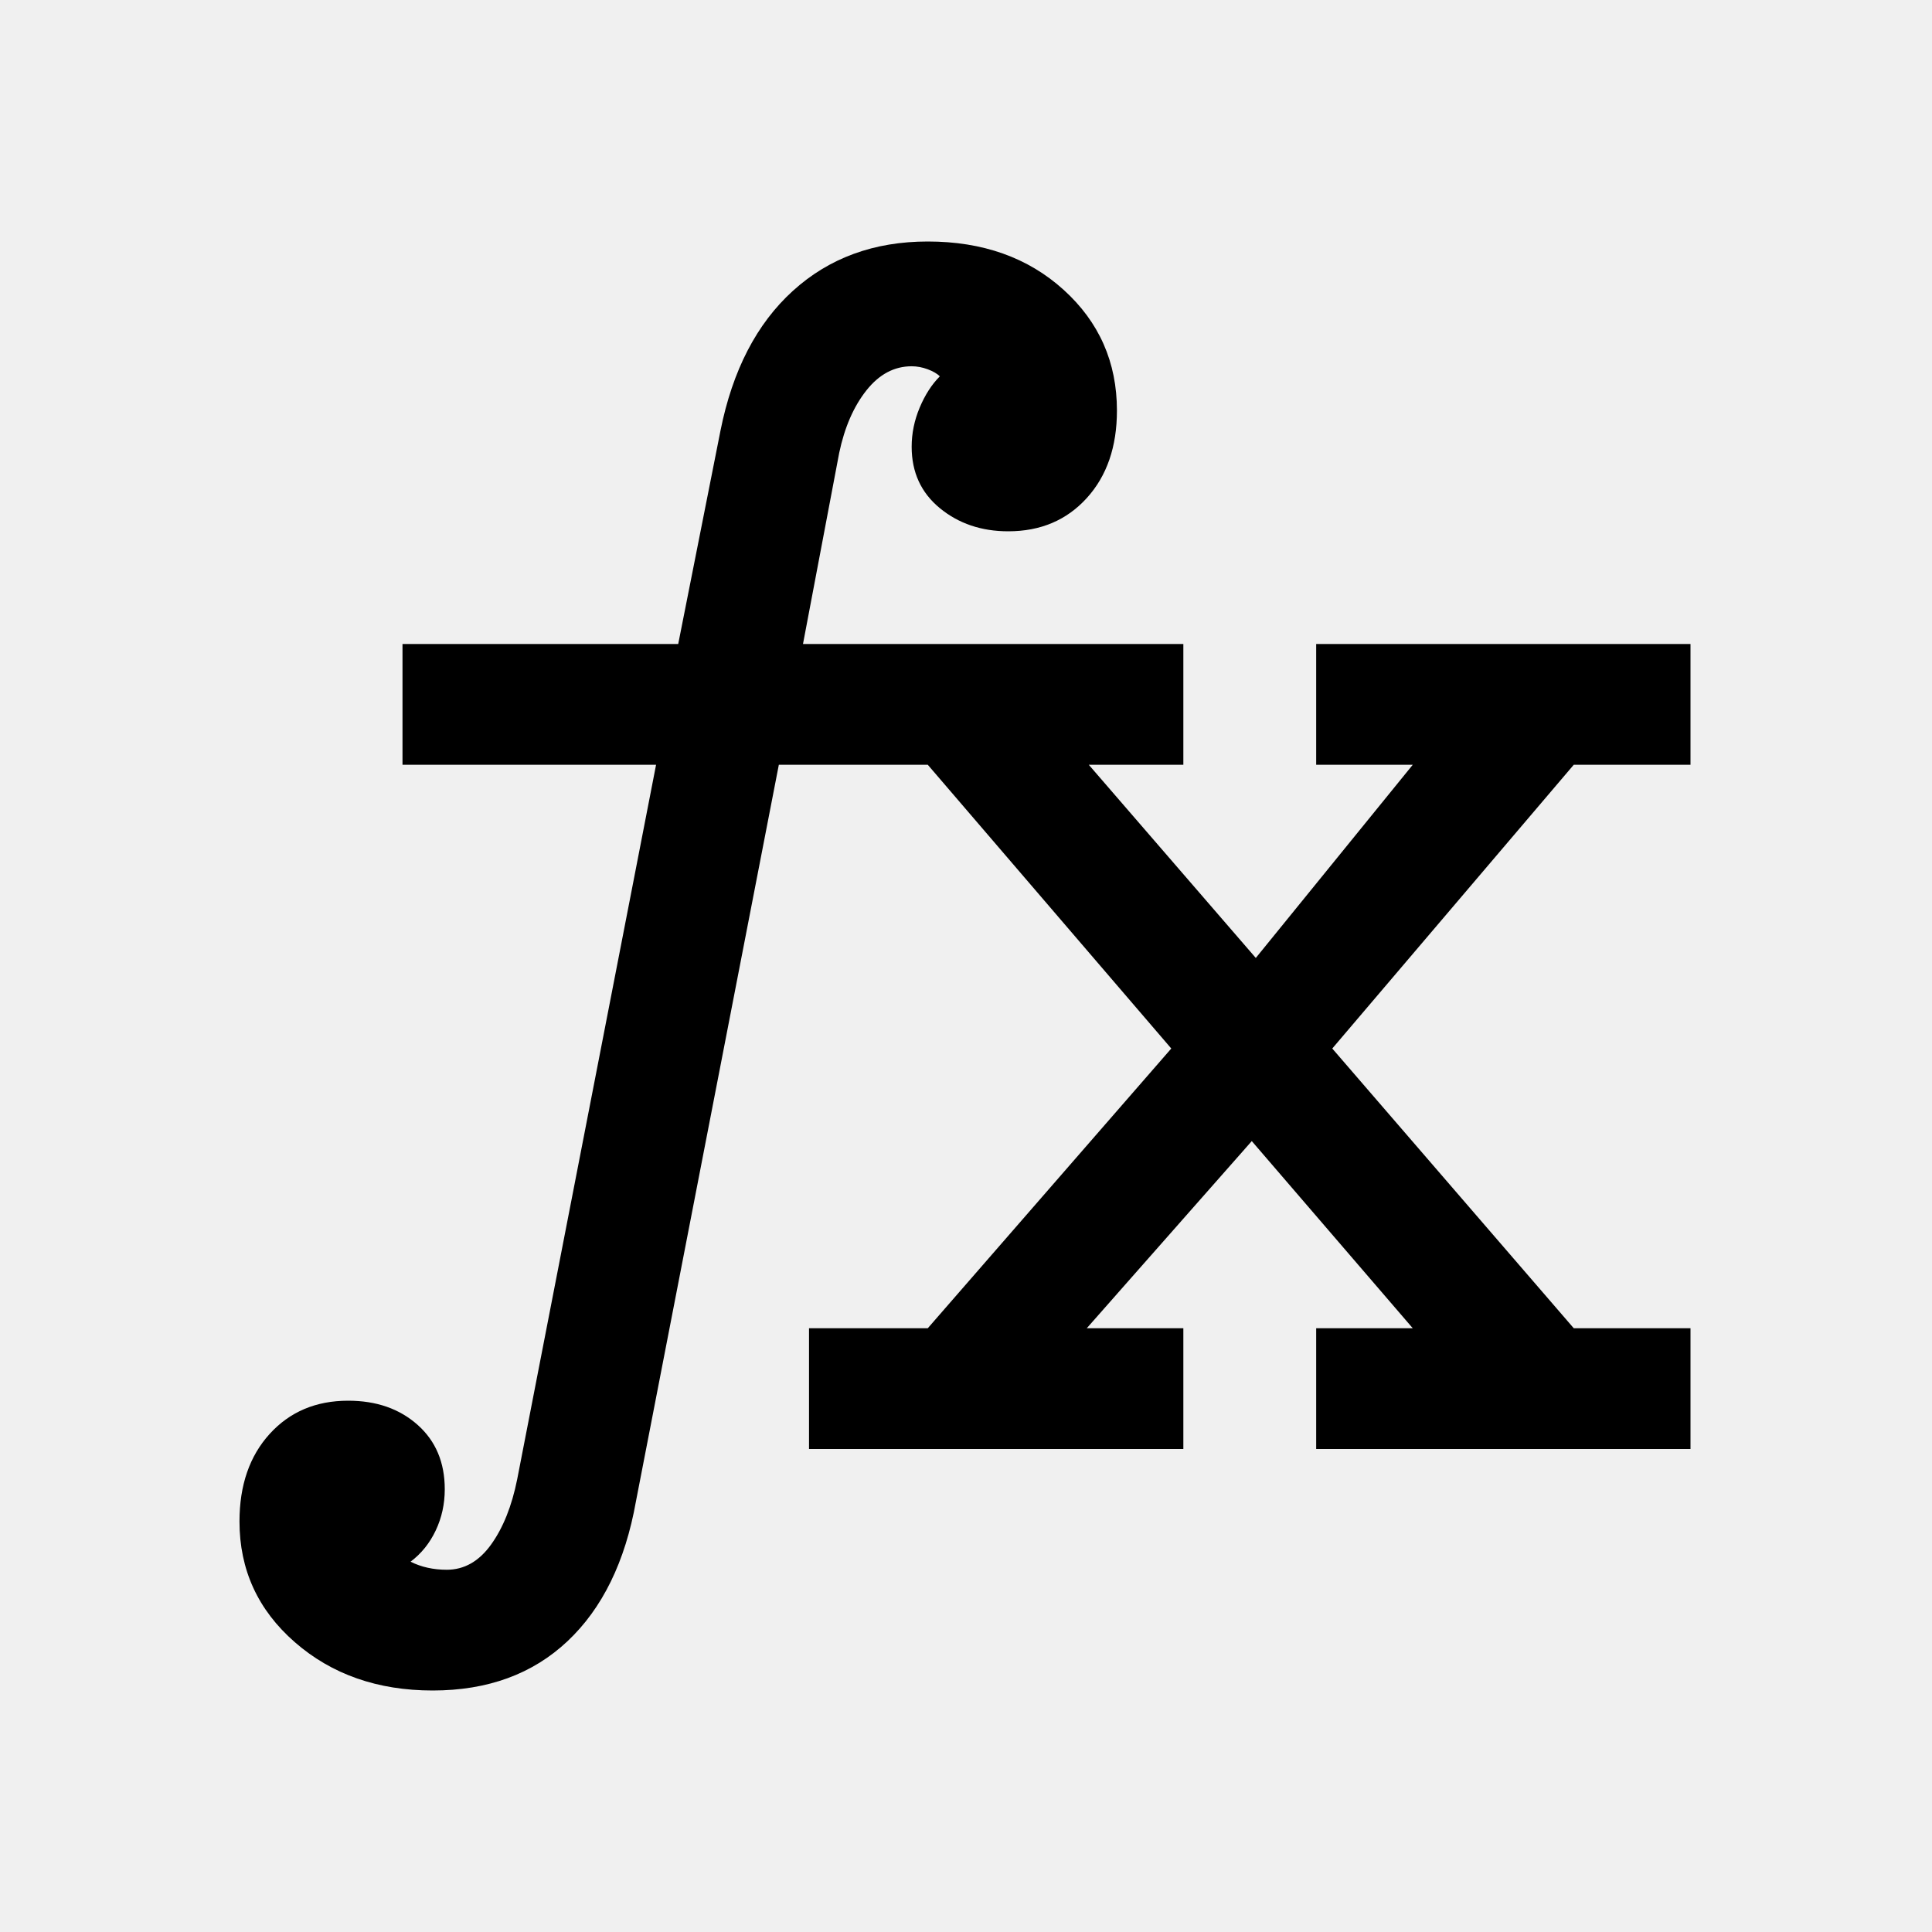
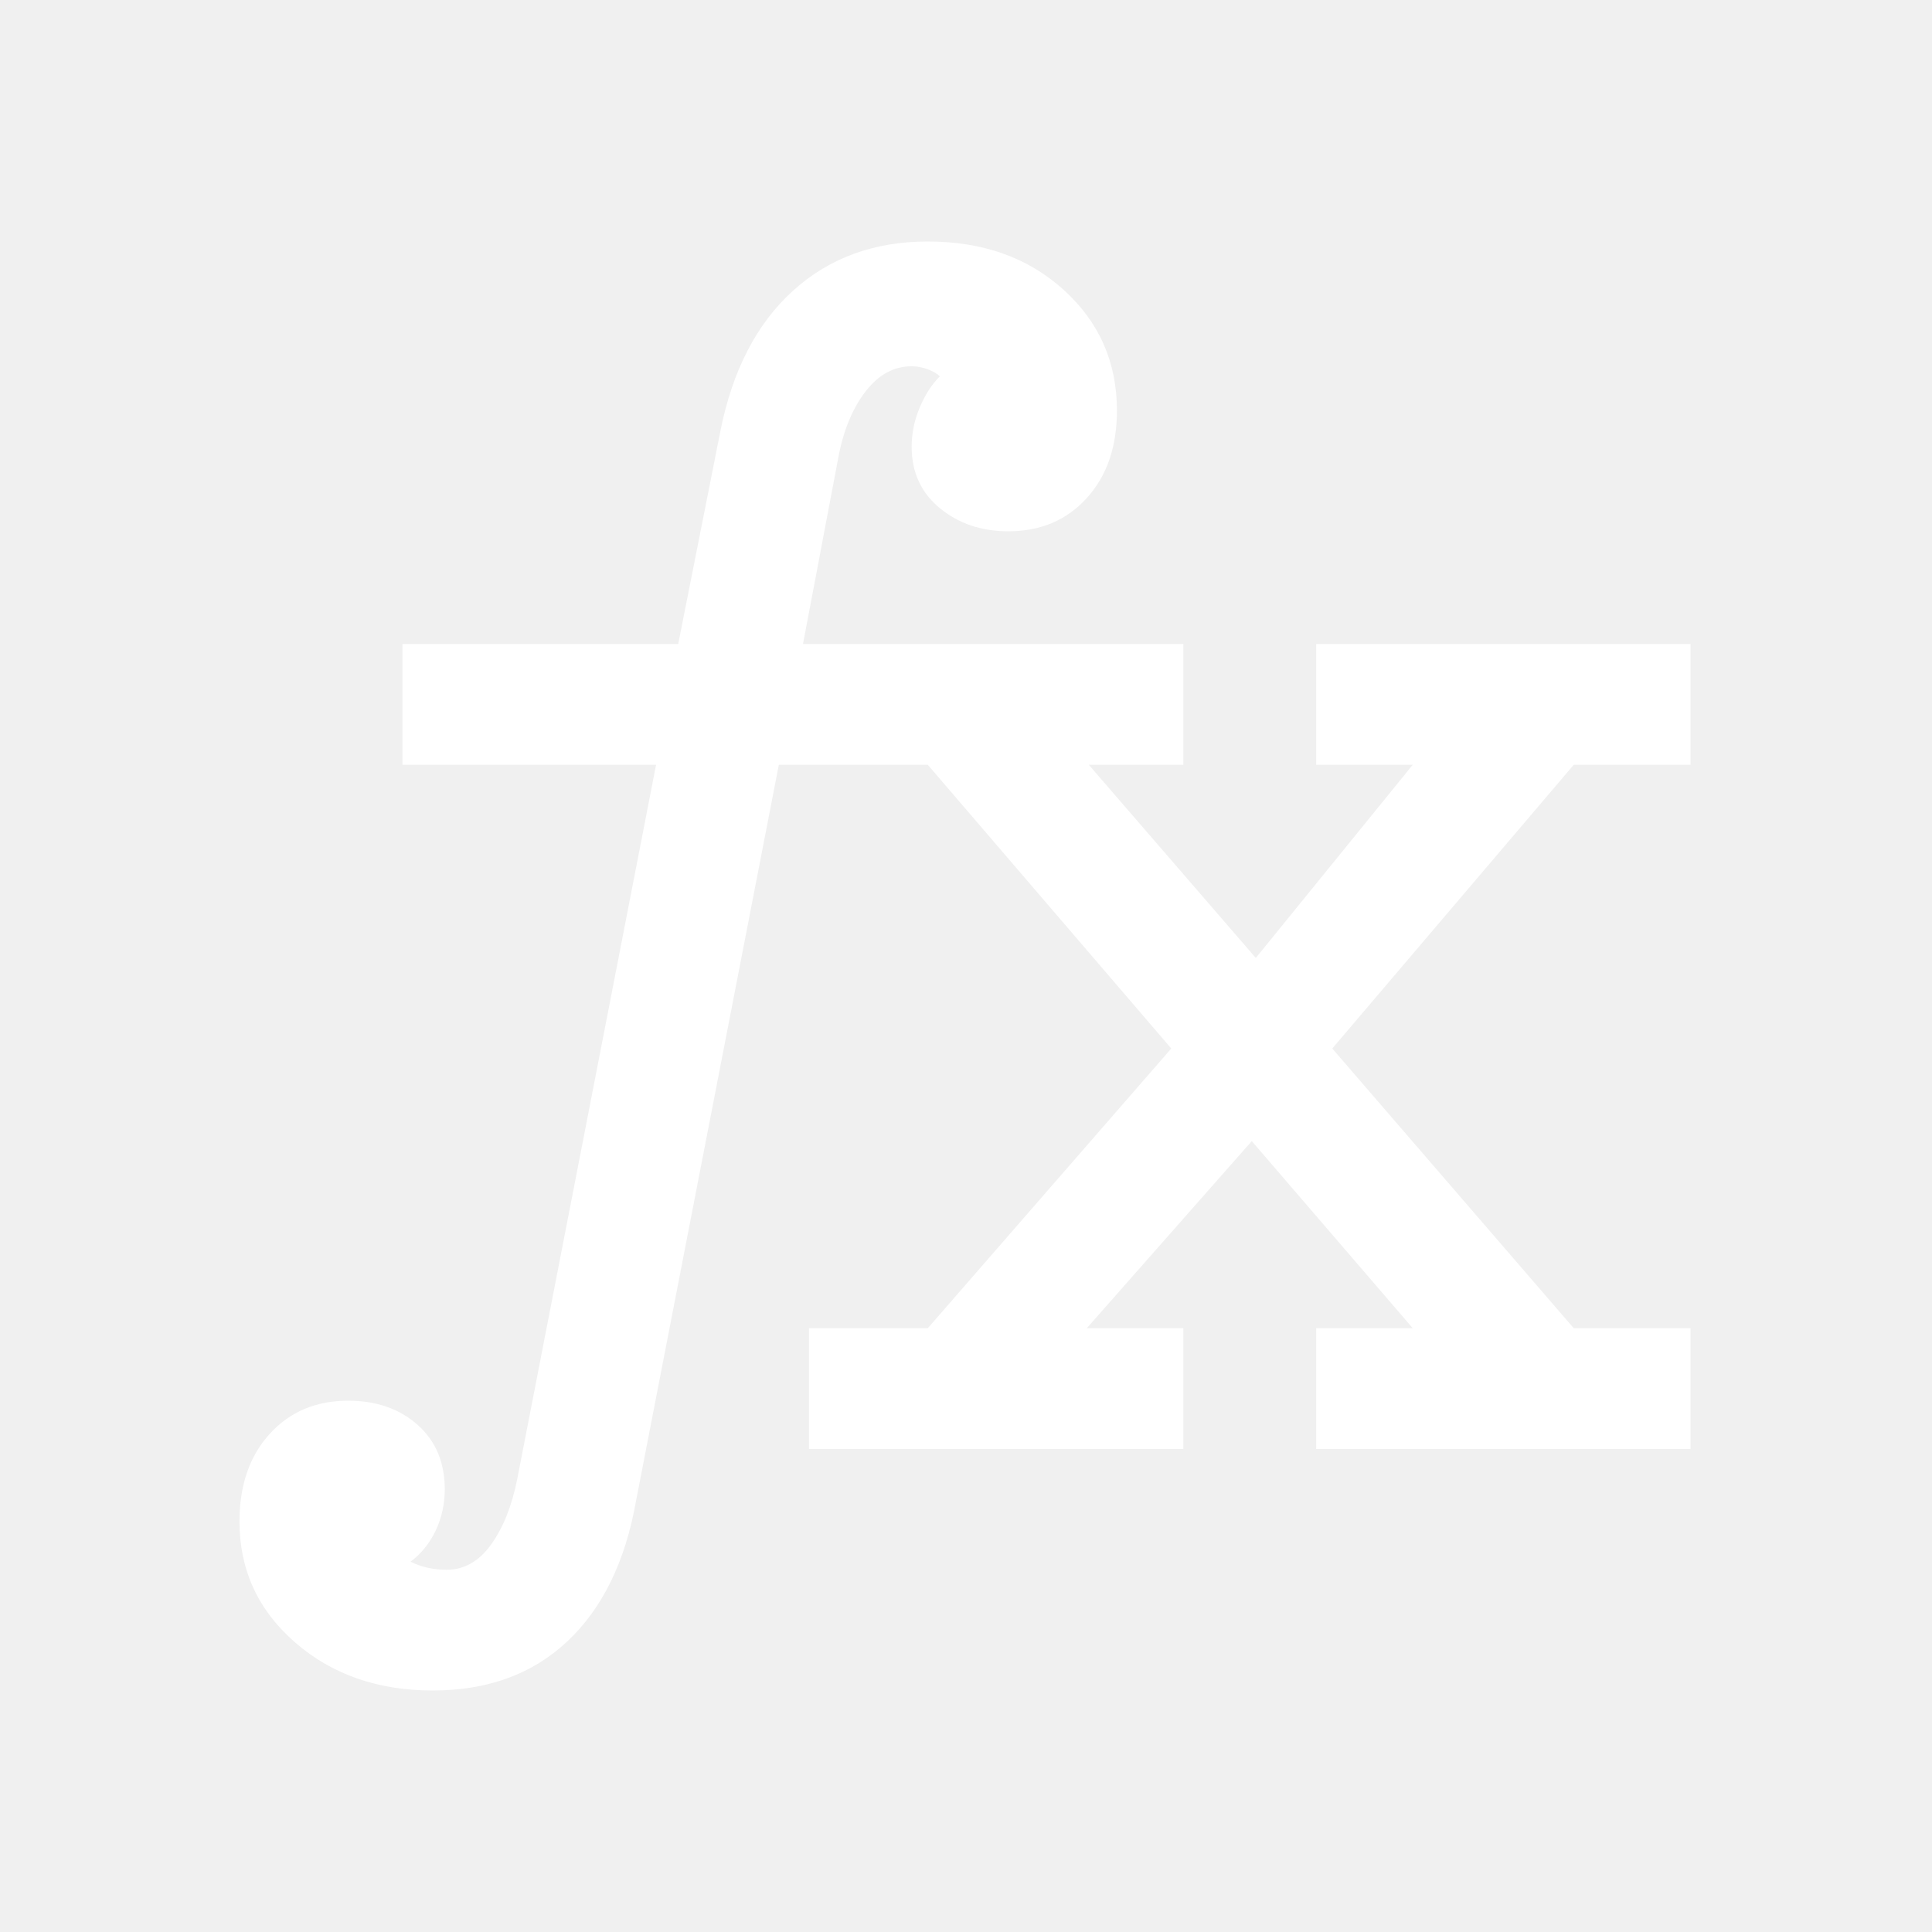
<svg xmlns="http://www.w3.org/2000/svg" height="48" viewBox="0 -960 960 960" width="48">
-   <path d="M402-240v-60h59l121-139-121-141h-74l-71 366q-8 45-34 69.5T215-120q-41 0-68.5-24T119-204q0-27 15-43.5t39-16.5q21 0 34.5 12t13.5 32q0 11-4.5 20.5T204-184q4 2 8.5 3t9.5 1q13 0 22-12.5t13-32.5l69-355H200v-60h137l21-106q9-45 36-69.5t67-24.5q41 0 67.5 24t26.5 60q0 27-15 43.5T501-696q-20 0-34-11.5T453-738q0-10 4-19.5t10-15.5q-2-2-6-3.5t-8-1.5q-13 0-22.5 12T417-735l-18 95h189v60h-47l83 96 78-96h-48v-60h186v60h-58L662-439l120 139h58v60H654v-60h48l-80-93-82 93h48v60H402Z" />
+   <path d="M402-240v-60h59l121-139-121-141h-74l-71 366q-8 45-34 69.5T215-120q-41 0-68.5-24T119-204q0-27 15-43.5t39-16.5q21 0 34.5 12t13.5 32q0 11-4.5 20.5T204-184q4 2 8.5 3t9.5 1q13 0 22-12.5t13-32.5l69-355H200v-60h137l21-106q9-45 36-69.5t67-24.5q41 0 67.5 24t26.5 60q0 27-15 43.5T501-696q-20 0-34-11.5T453-738q0-10 4-19.5t10-15.5q-2-2-6-3.5t-8-1.5q-13 0-22.5 12T417-735l-18 95h189v60h-47l83 96 78-96h-48v-60h186v60h-58L662-439l120 139h58v60H654v-60h48l-80-93-82 93h48v60H402Z" fill="white" />
</svg>
